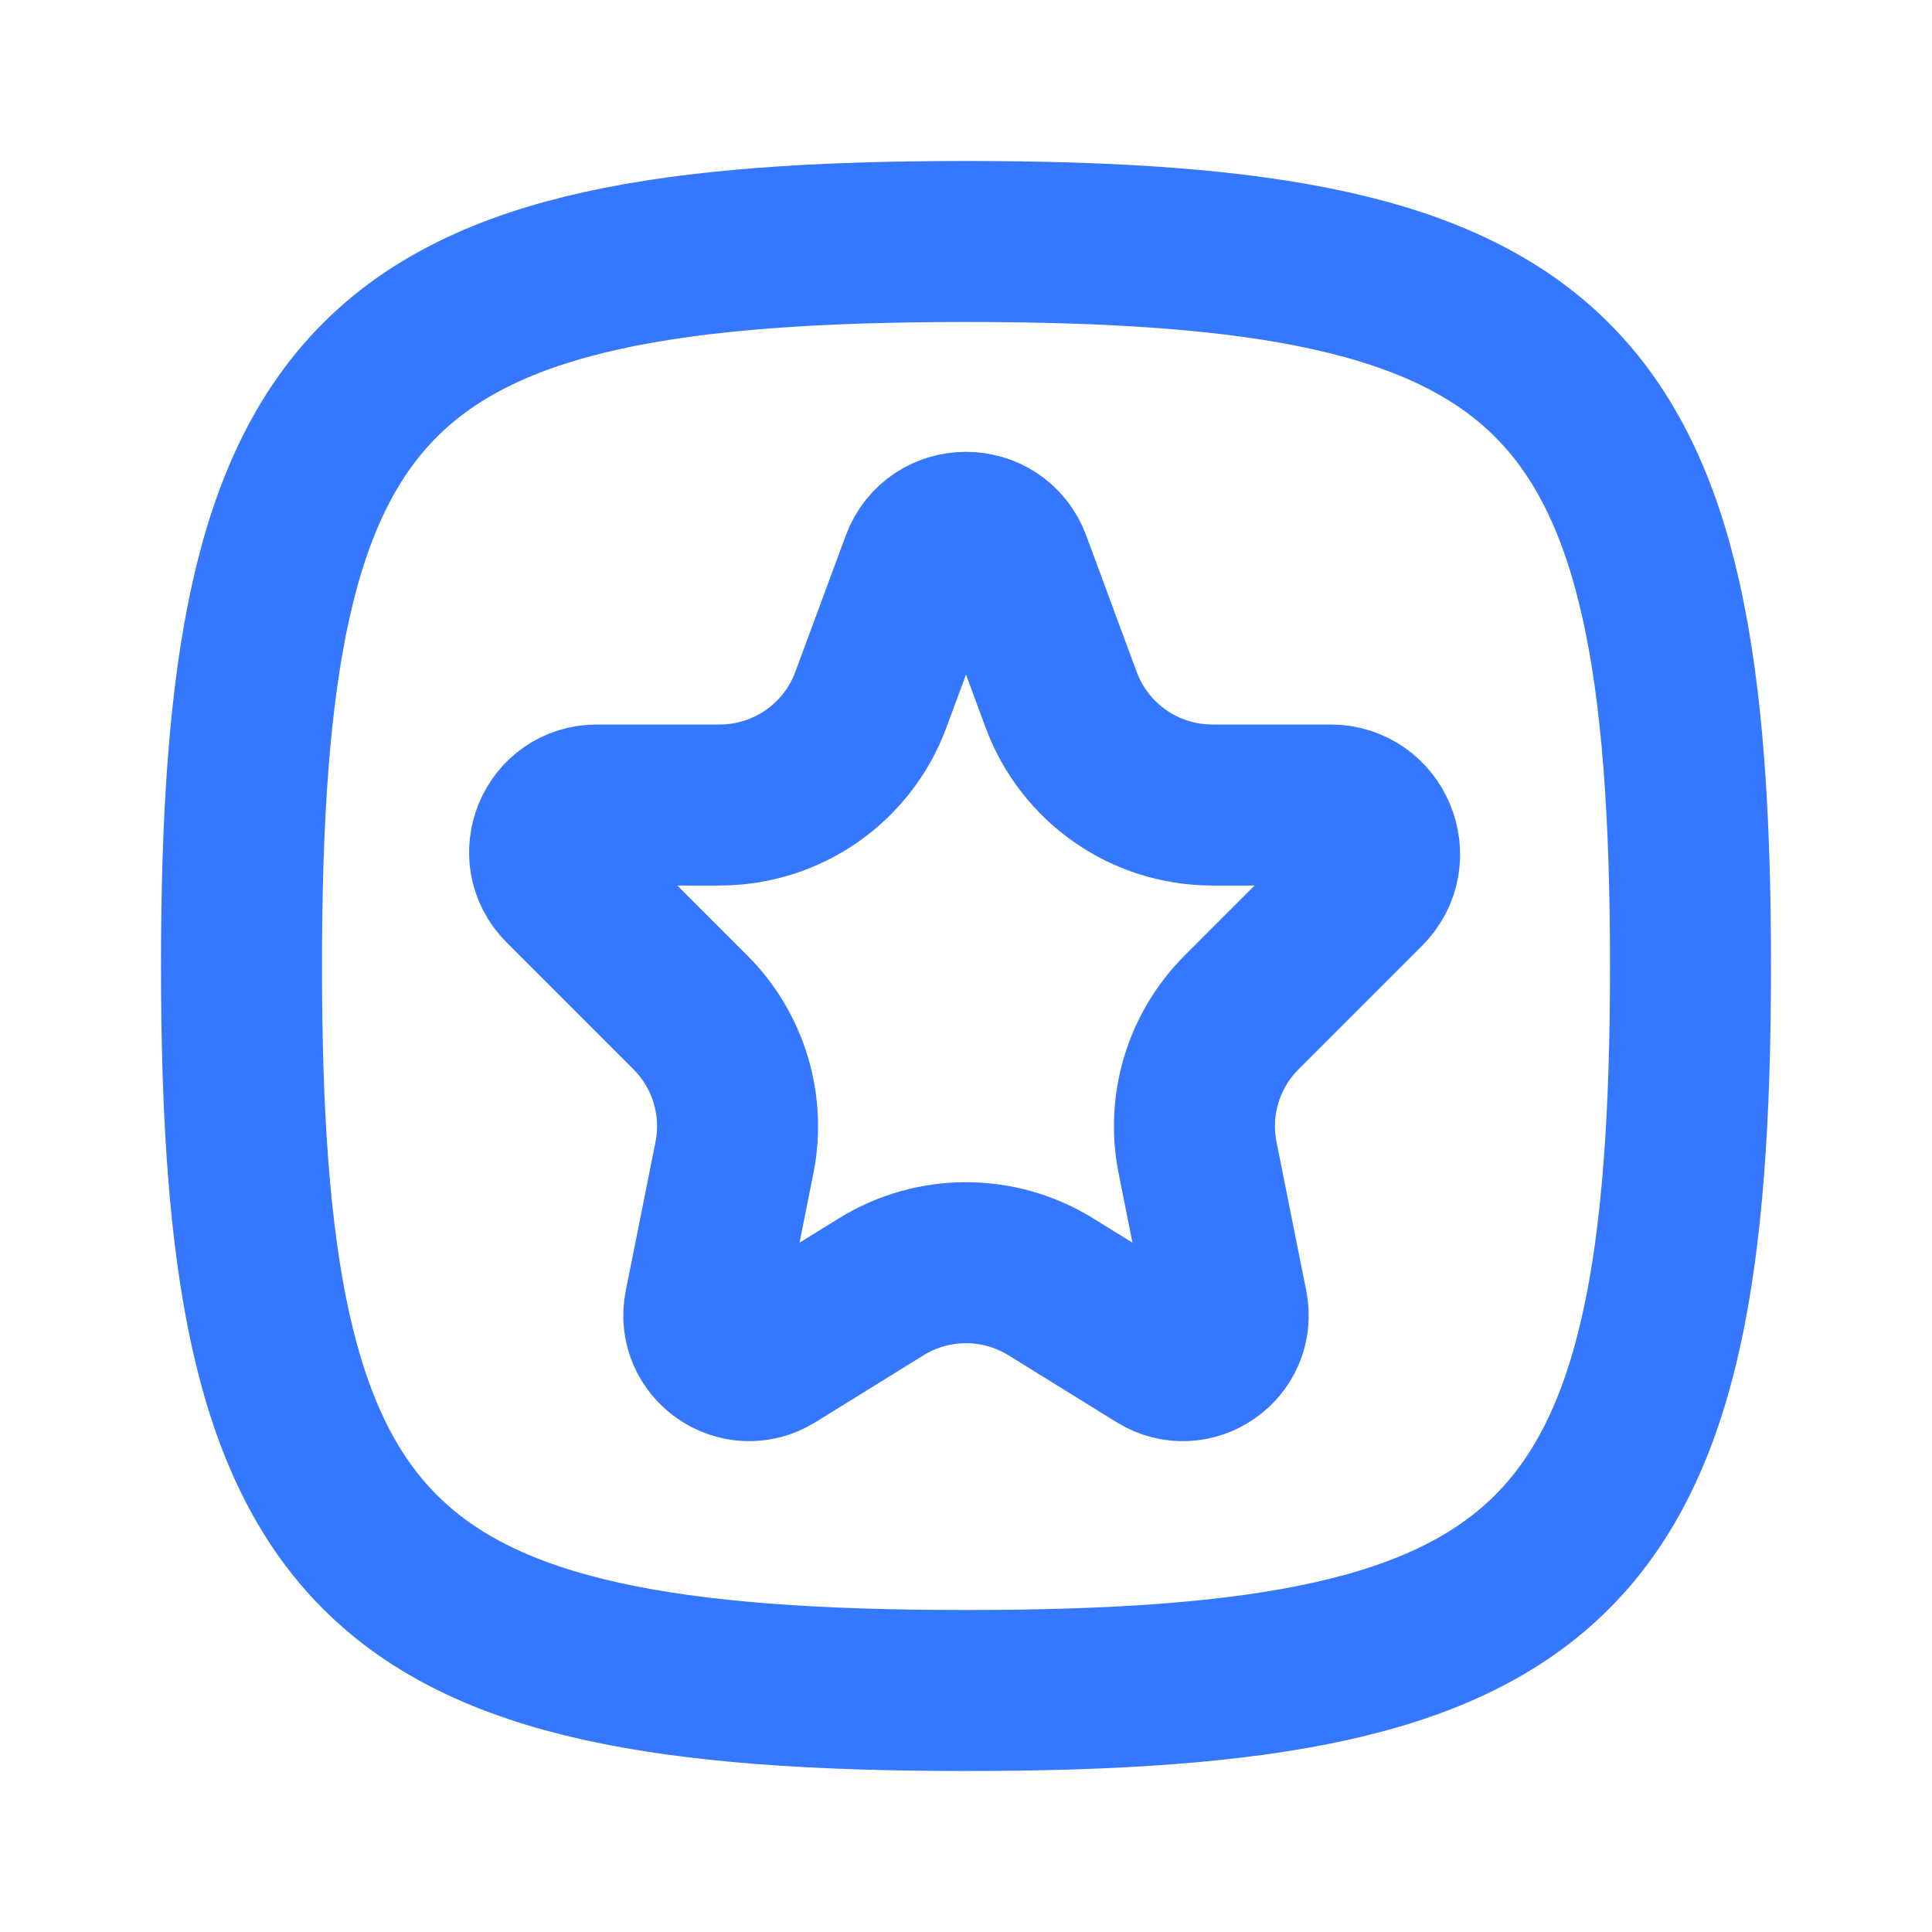
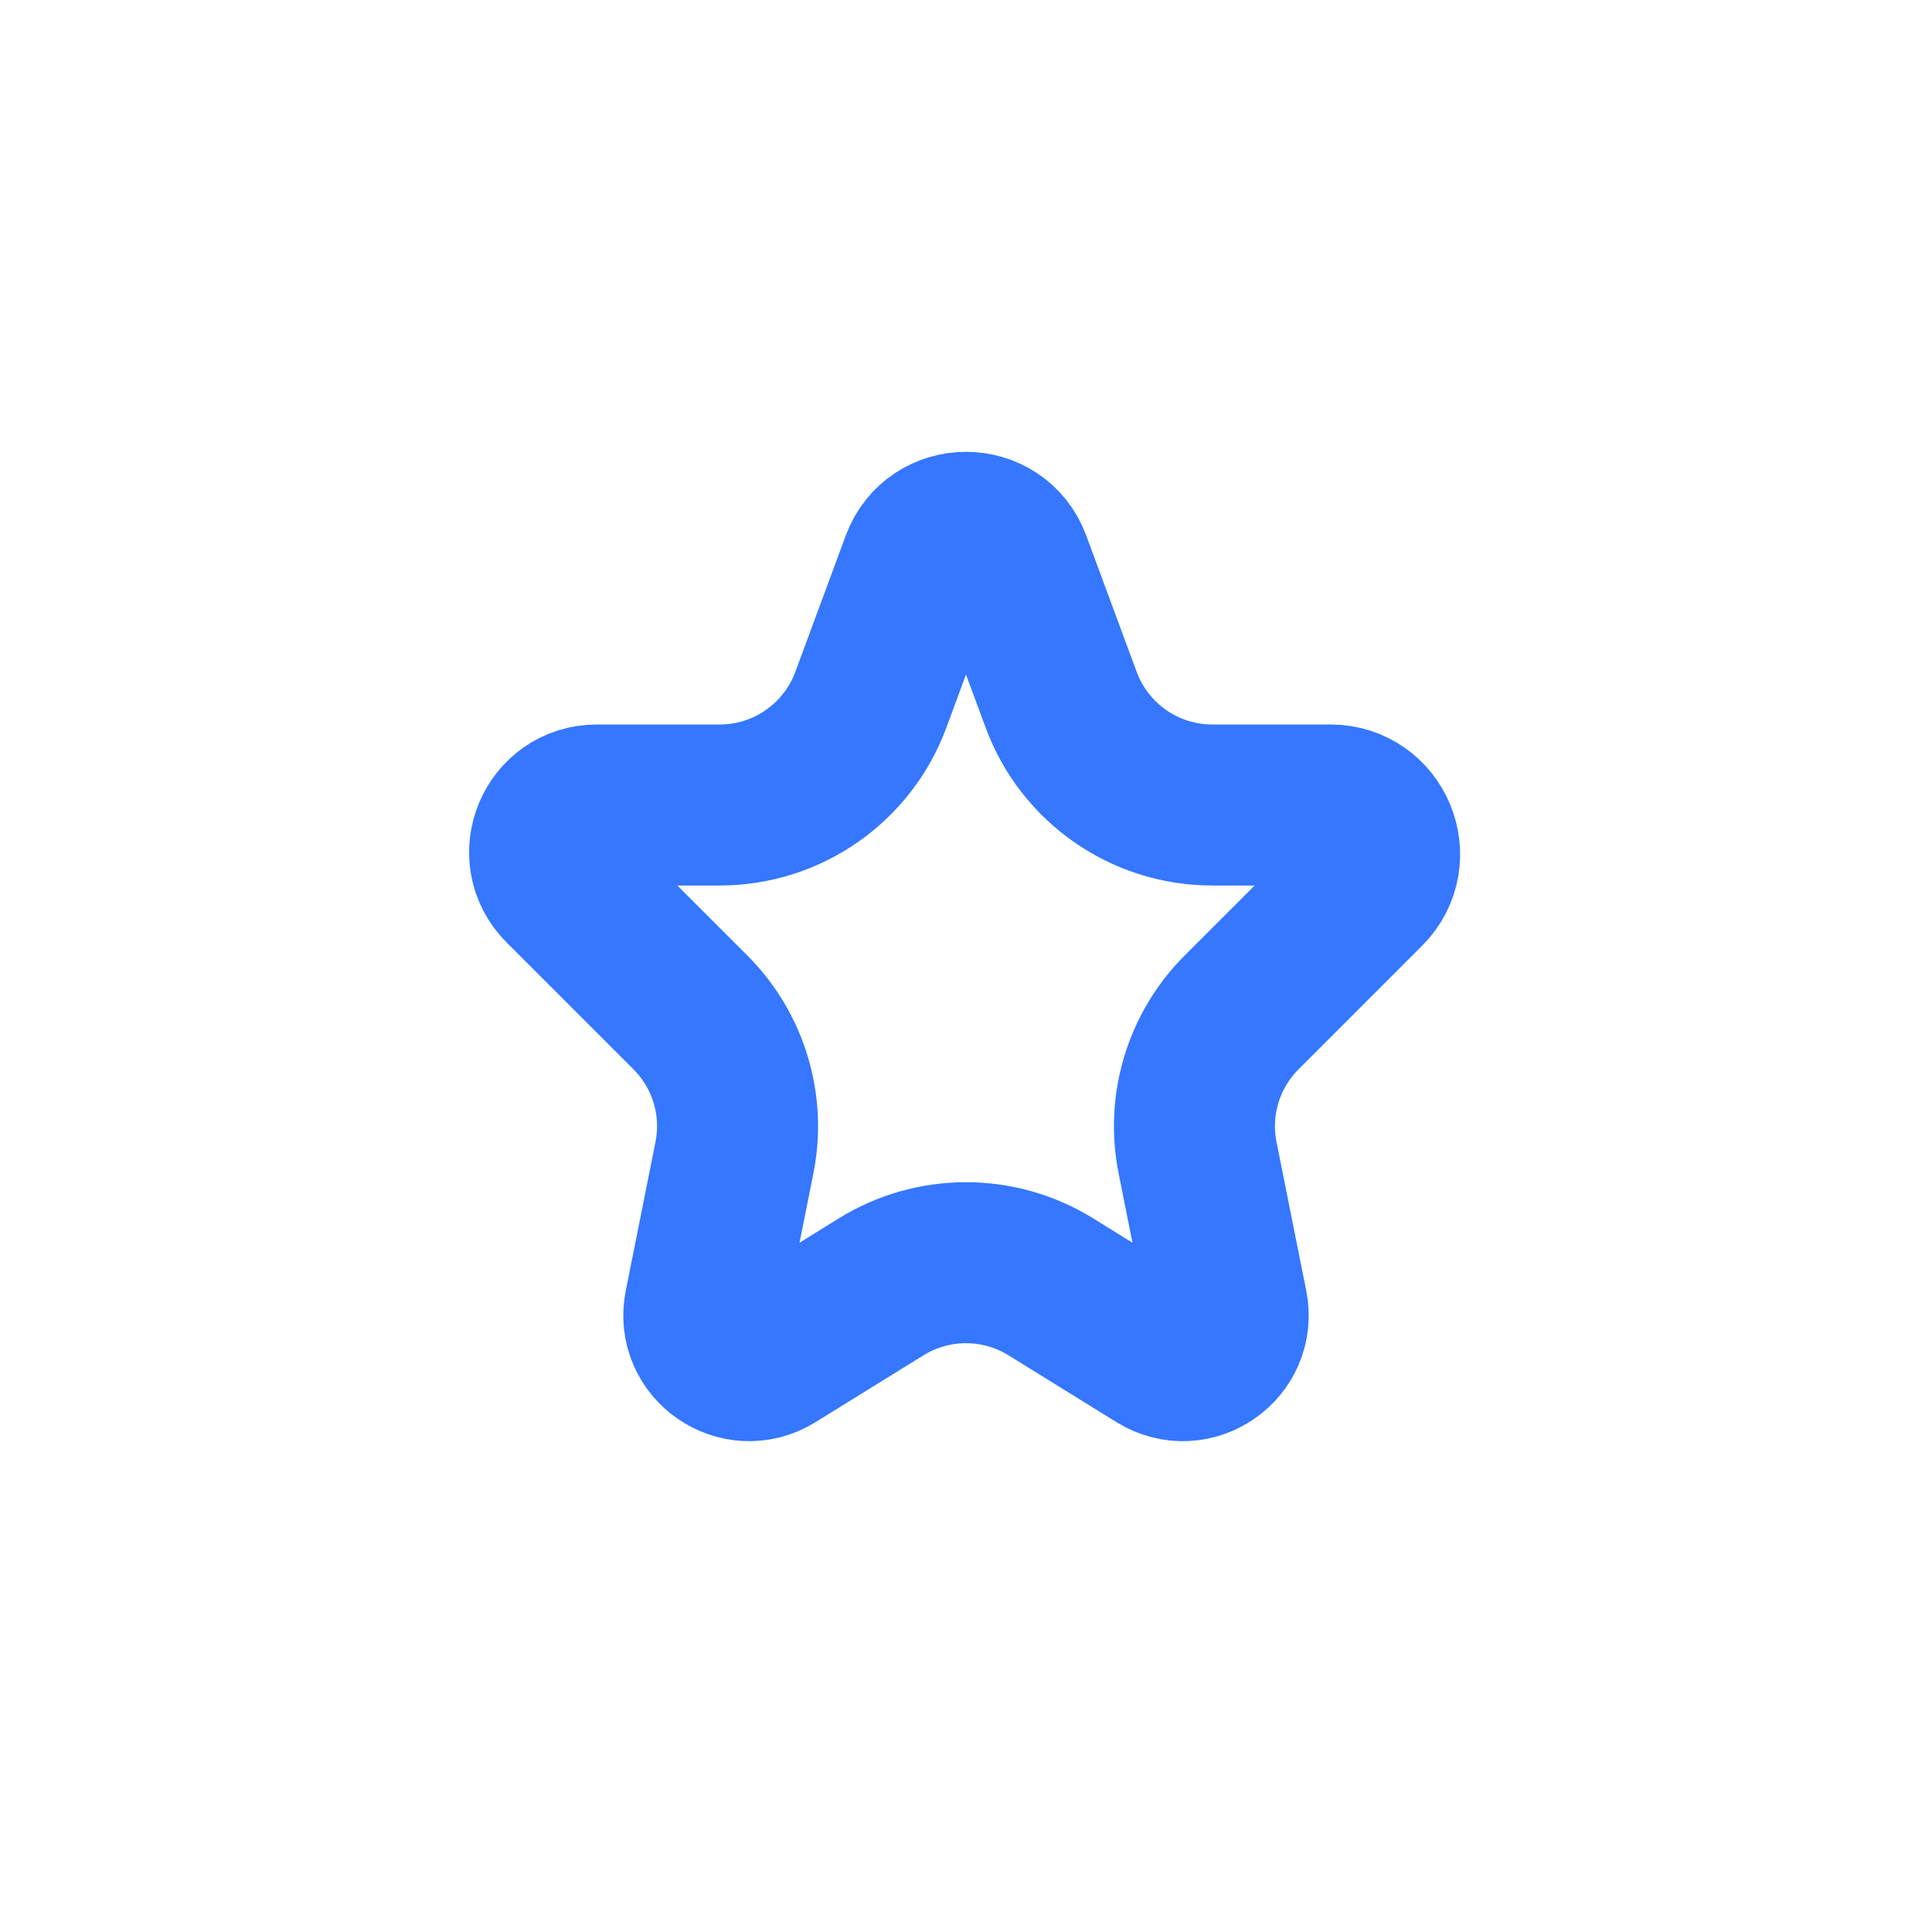
<svg xmlns="http://www.w3.org/2000/svg" width="25px" height="25px" viewBox="0 0 24 24" fill="none">
  <path d="M16.958 11.042L15.424 12.576C14.951 13.049 14.745 13.727 14.877 14.383L15.2 16L15.246 16.228C15.342 16.711 14.816 17.076 14.397 16.817L13.053 15.985C12.408 15.586 11.592 15.586 10.947 15.985L9.603 16.817C9.184 17.076 8.658 16.711 8.754 16.228L8.8 16L9.123 14.383C9.255 13.727 9.049 13.049 8.576 12.576L7 11C6.631 10.631 6.892 10 7.414 10H7.5H8.941C9.778 10 10.526 9.479 10.817 8.695L11.444 7C11.635 6.484 12.365 6.484 12.556 7L13.183 8.695C13.474 9.479 14.222 10 15.059 10L16.5 10H16.527C17.07 10 17.343 10.657 16.958 11.042Z" stroke="#3577ff" stroke-width="2" stroke-linejoin="round" />
-   <path d="M3 12C3 4.588 4.588 3 12 3C19.412 3 21 4.588 21 12C21 19.412 19.412 21 12 21C4.588 21 3 19.412 3 12Z" stroke="#3577ff" stroke-width="2" />
+   <path d="M3 12C3 4.588 4.588 3 12 3C19.412 3 21 4.588 21 12C21 19.412 19.412 21 12 21C4.588 21 3 19.412 3 12Z" stroke-width="2" />
</svg>
